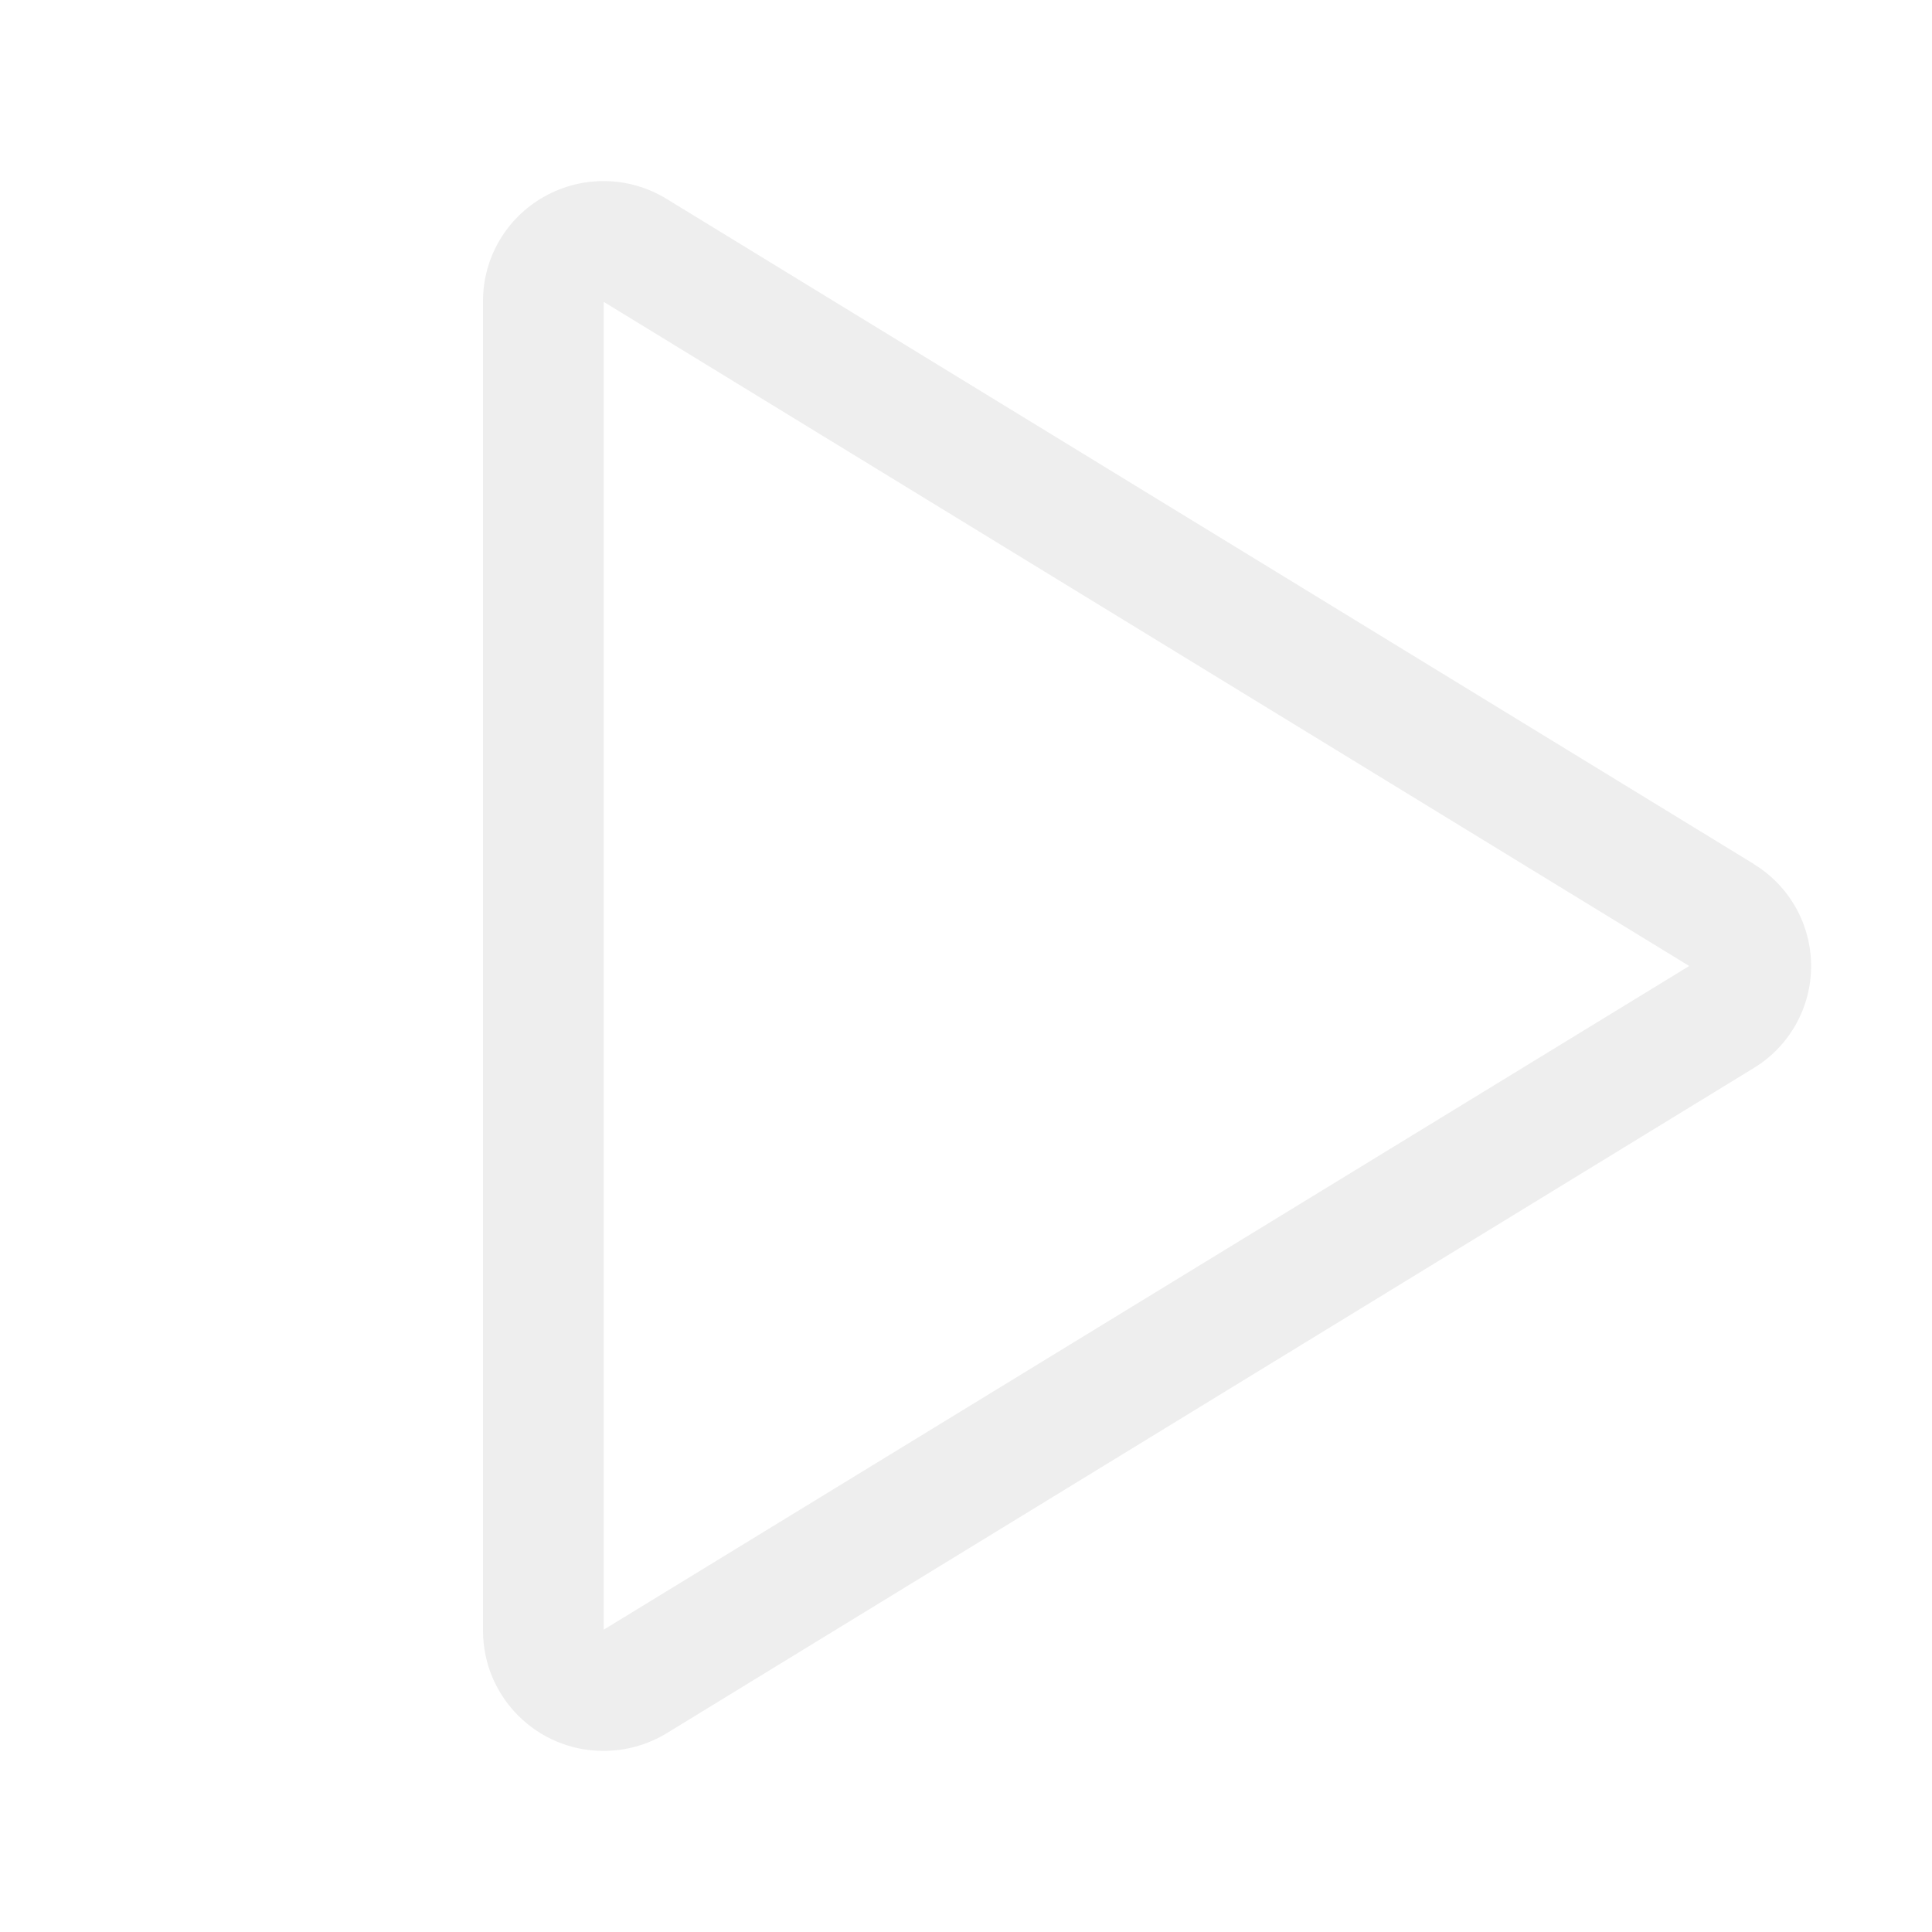
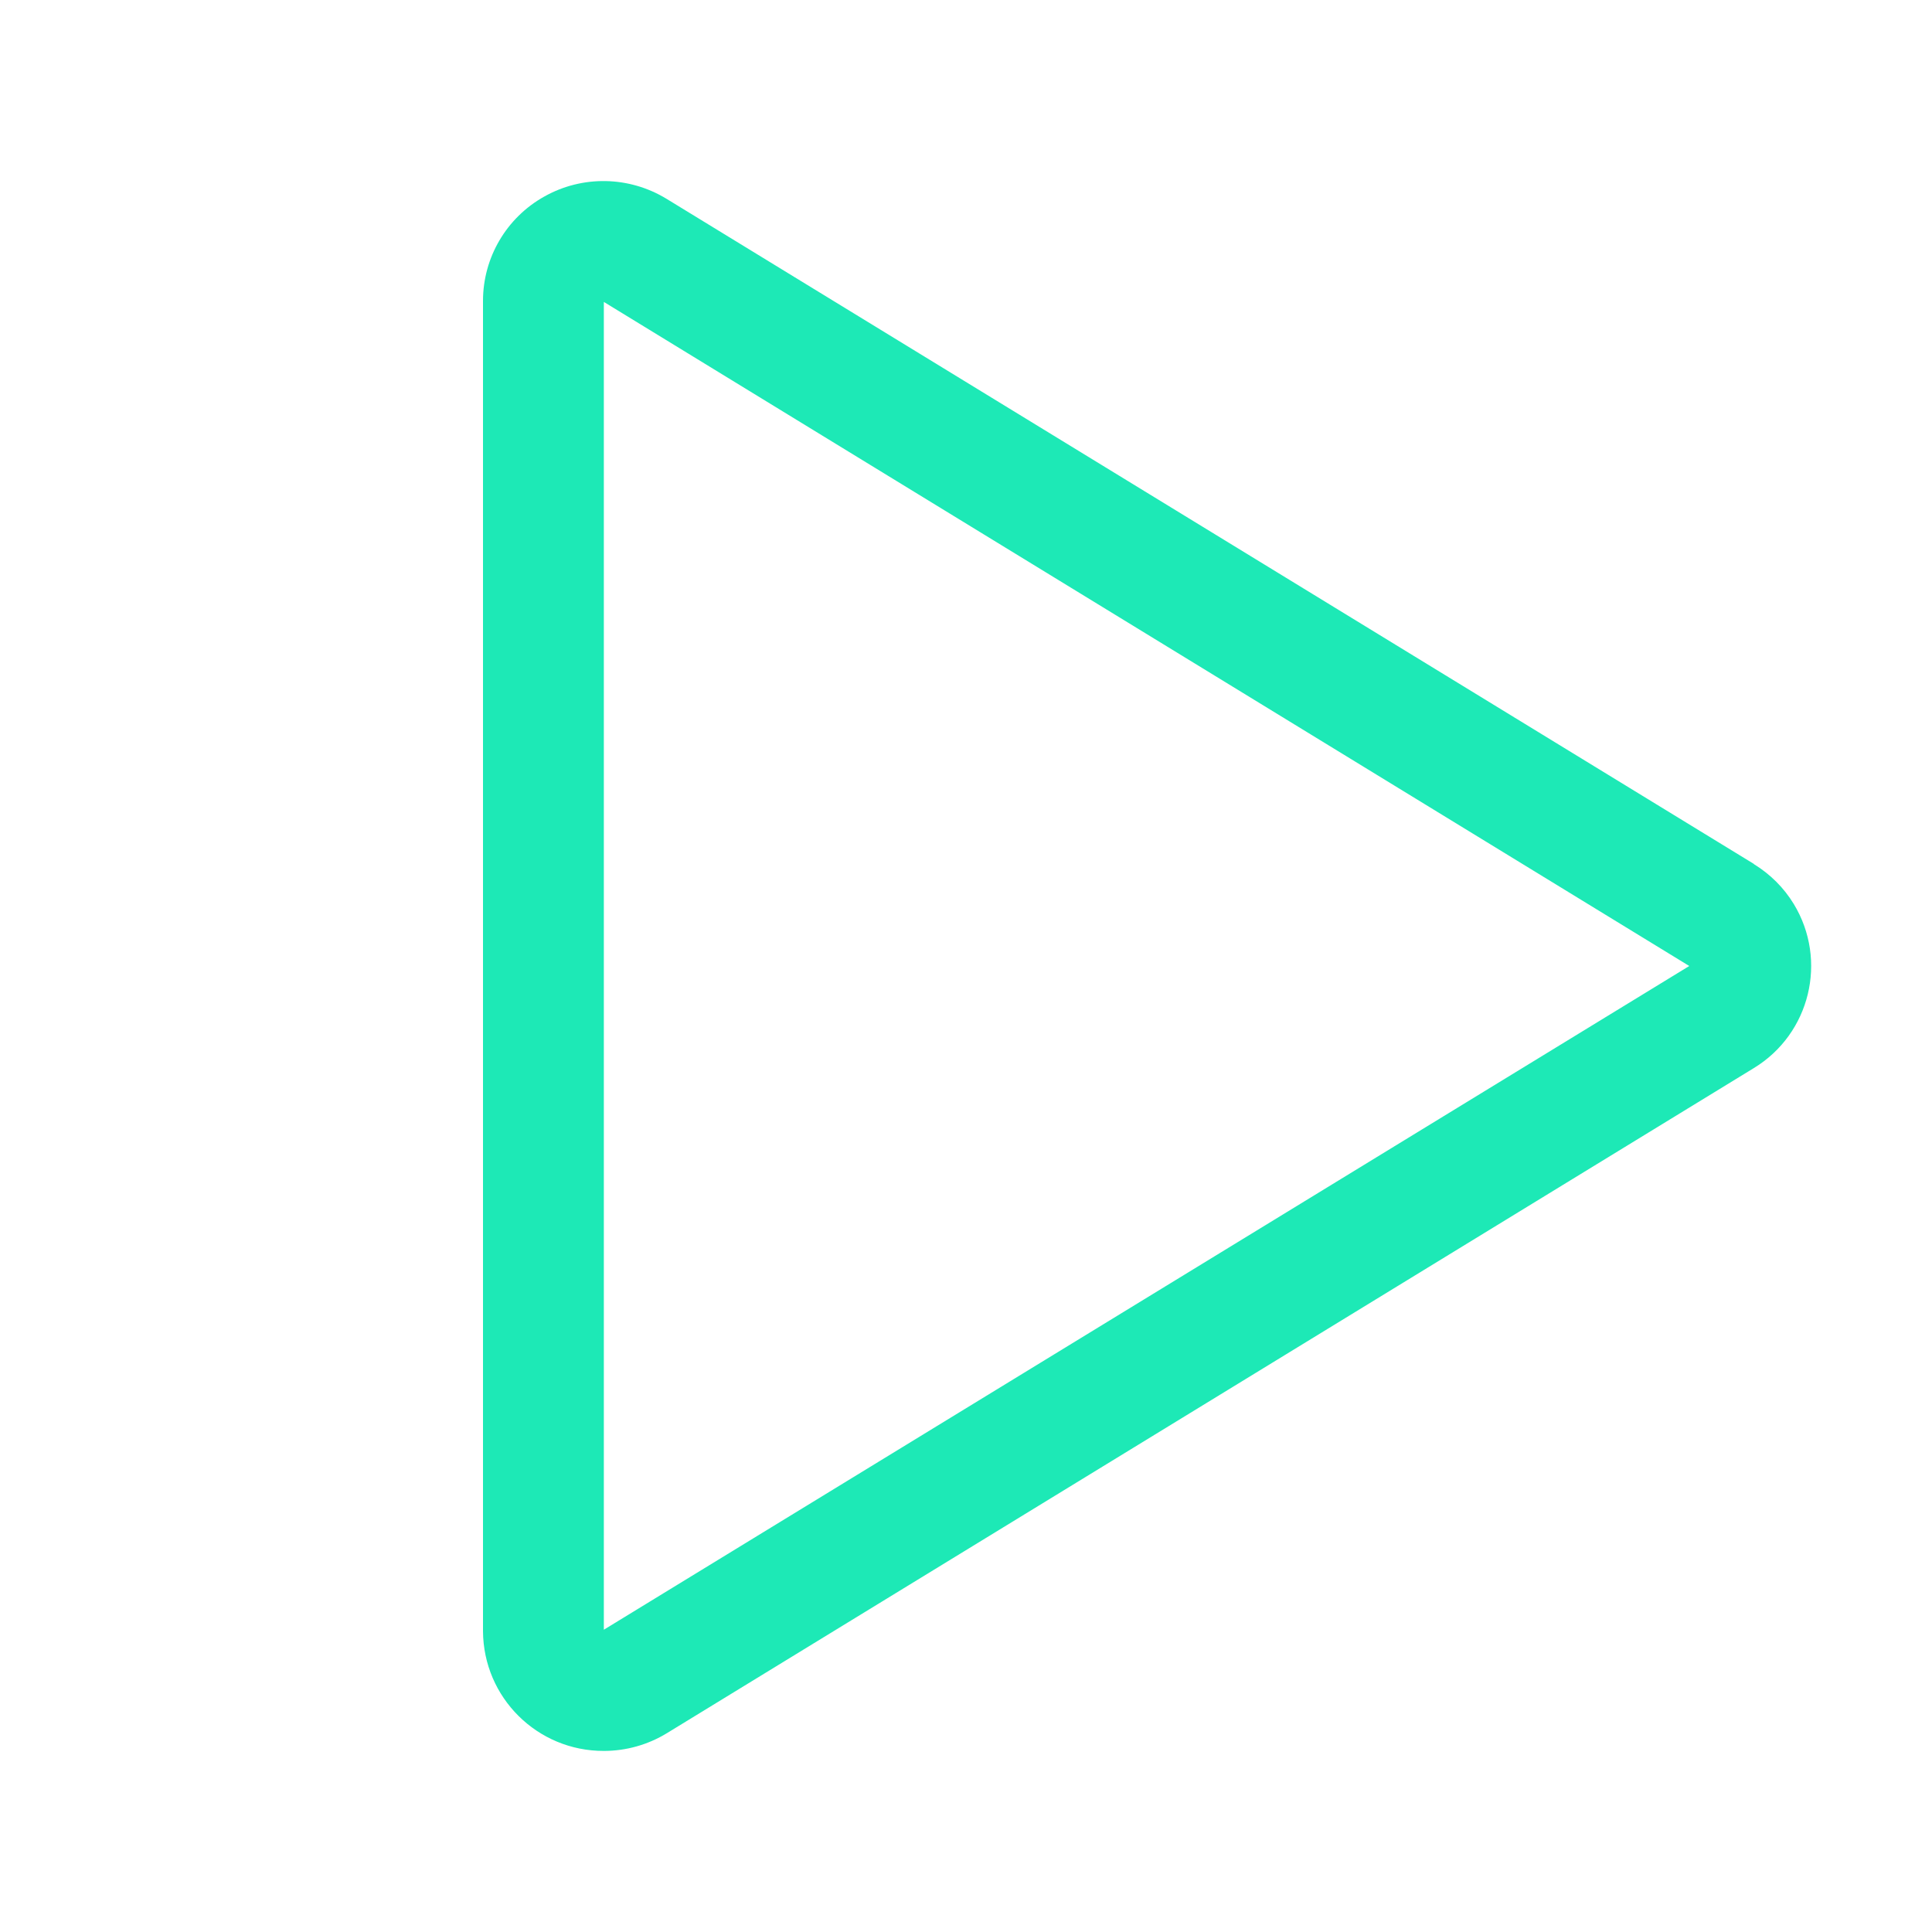
- <svg xmlns="http://www.w3.org/2000/svg" width="110" height="110" fill="#eeeeee" viewBox="0 0 256 256">
-   <path d="M232.4,114.49,88.32,26.35a16,16,0,0,0-16.2-.3A15.86,15.86,0,0,0,64,39.87V216.13A15.94,15.94,0,0,0,80,232a16.07,16.07,0,0,0,8.36-2.35L232.4,141.51a15.81,15.81,0,0,0,0-27ZM80,215.94V40l143.83,88Z" />
+ <svg xmlns="http://www.w3.org/2000/svg" id="Layer_1" version="1.1" viewBox="0 0 110 110">
+   <defs>
+     <style>
+       .st0 {
+         fill: #1de9b6;
+       }
+     </style>
+   </defs>
+   <path class="st0" d="M99.86,49.19L37.95,11.32c-2.13-1.3-4.79-1.35-6.96-.13-2.15,1.2-3.49,3.47-3.49,5.94v75.74c.02,3.78,3.09,6.83,6.88,6.82,1.27,0,2.51-.35,3.59-1.01l61.89-37.87c3.2-1.95,4.22-6.13,2.27-9.34-.56-.92-1.34-1.7-2.27-2.27h0ZM34.38,92.79V17.19l61.8,37.81-61.8,37.79Z" />
</svg>
